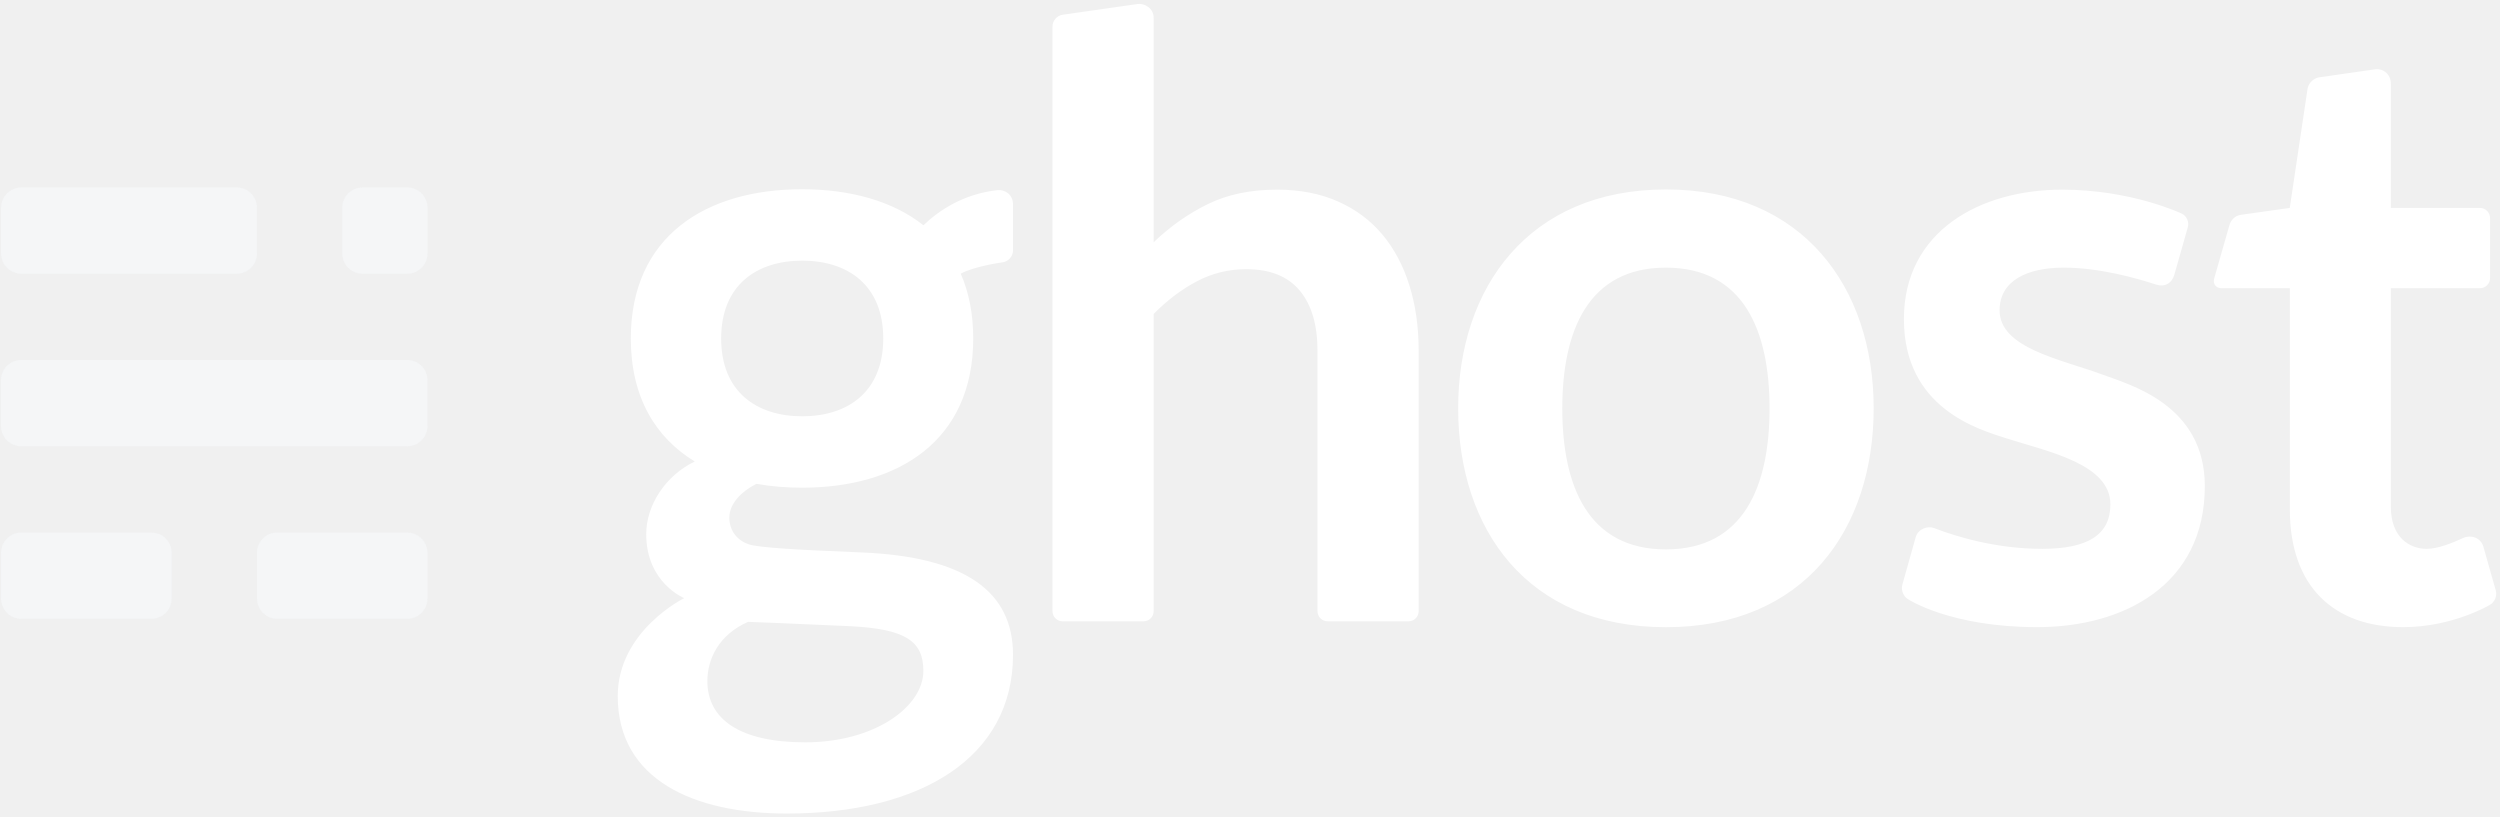
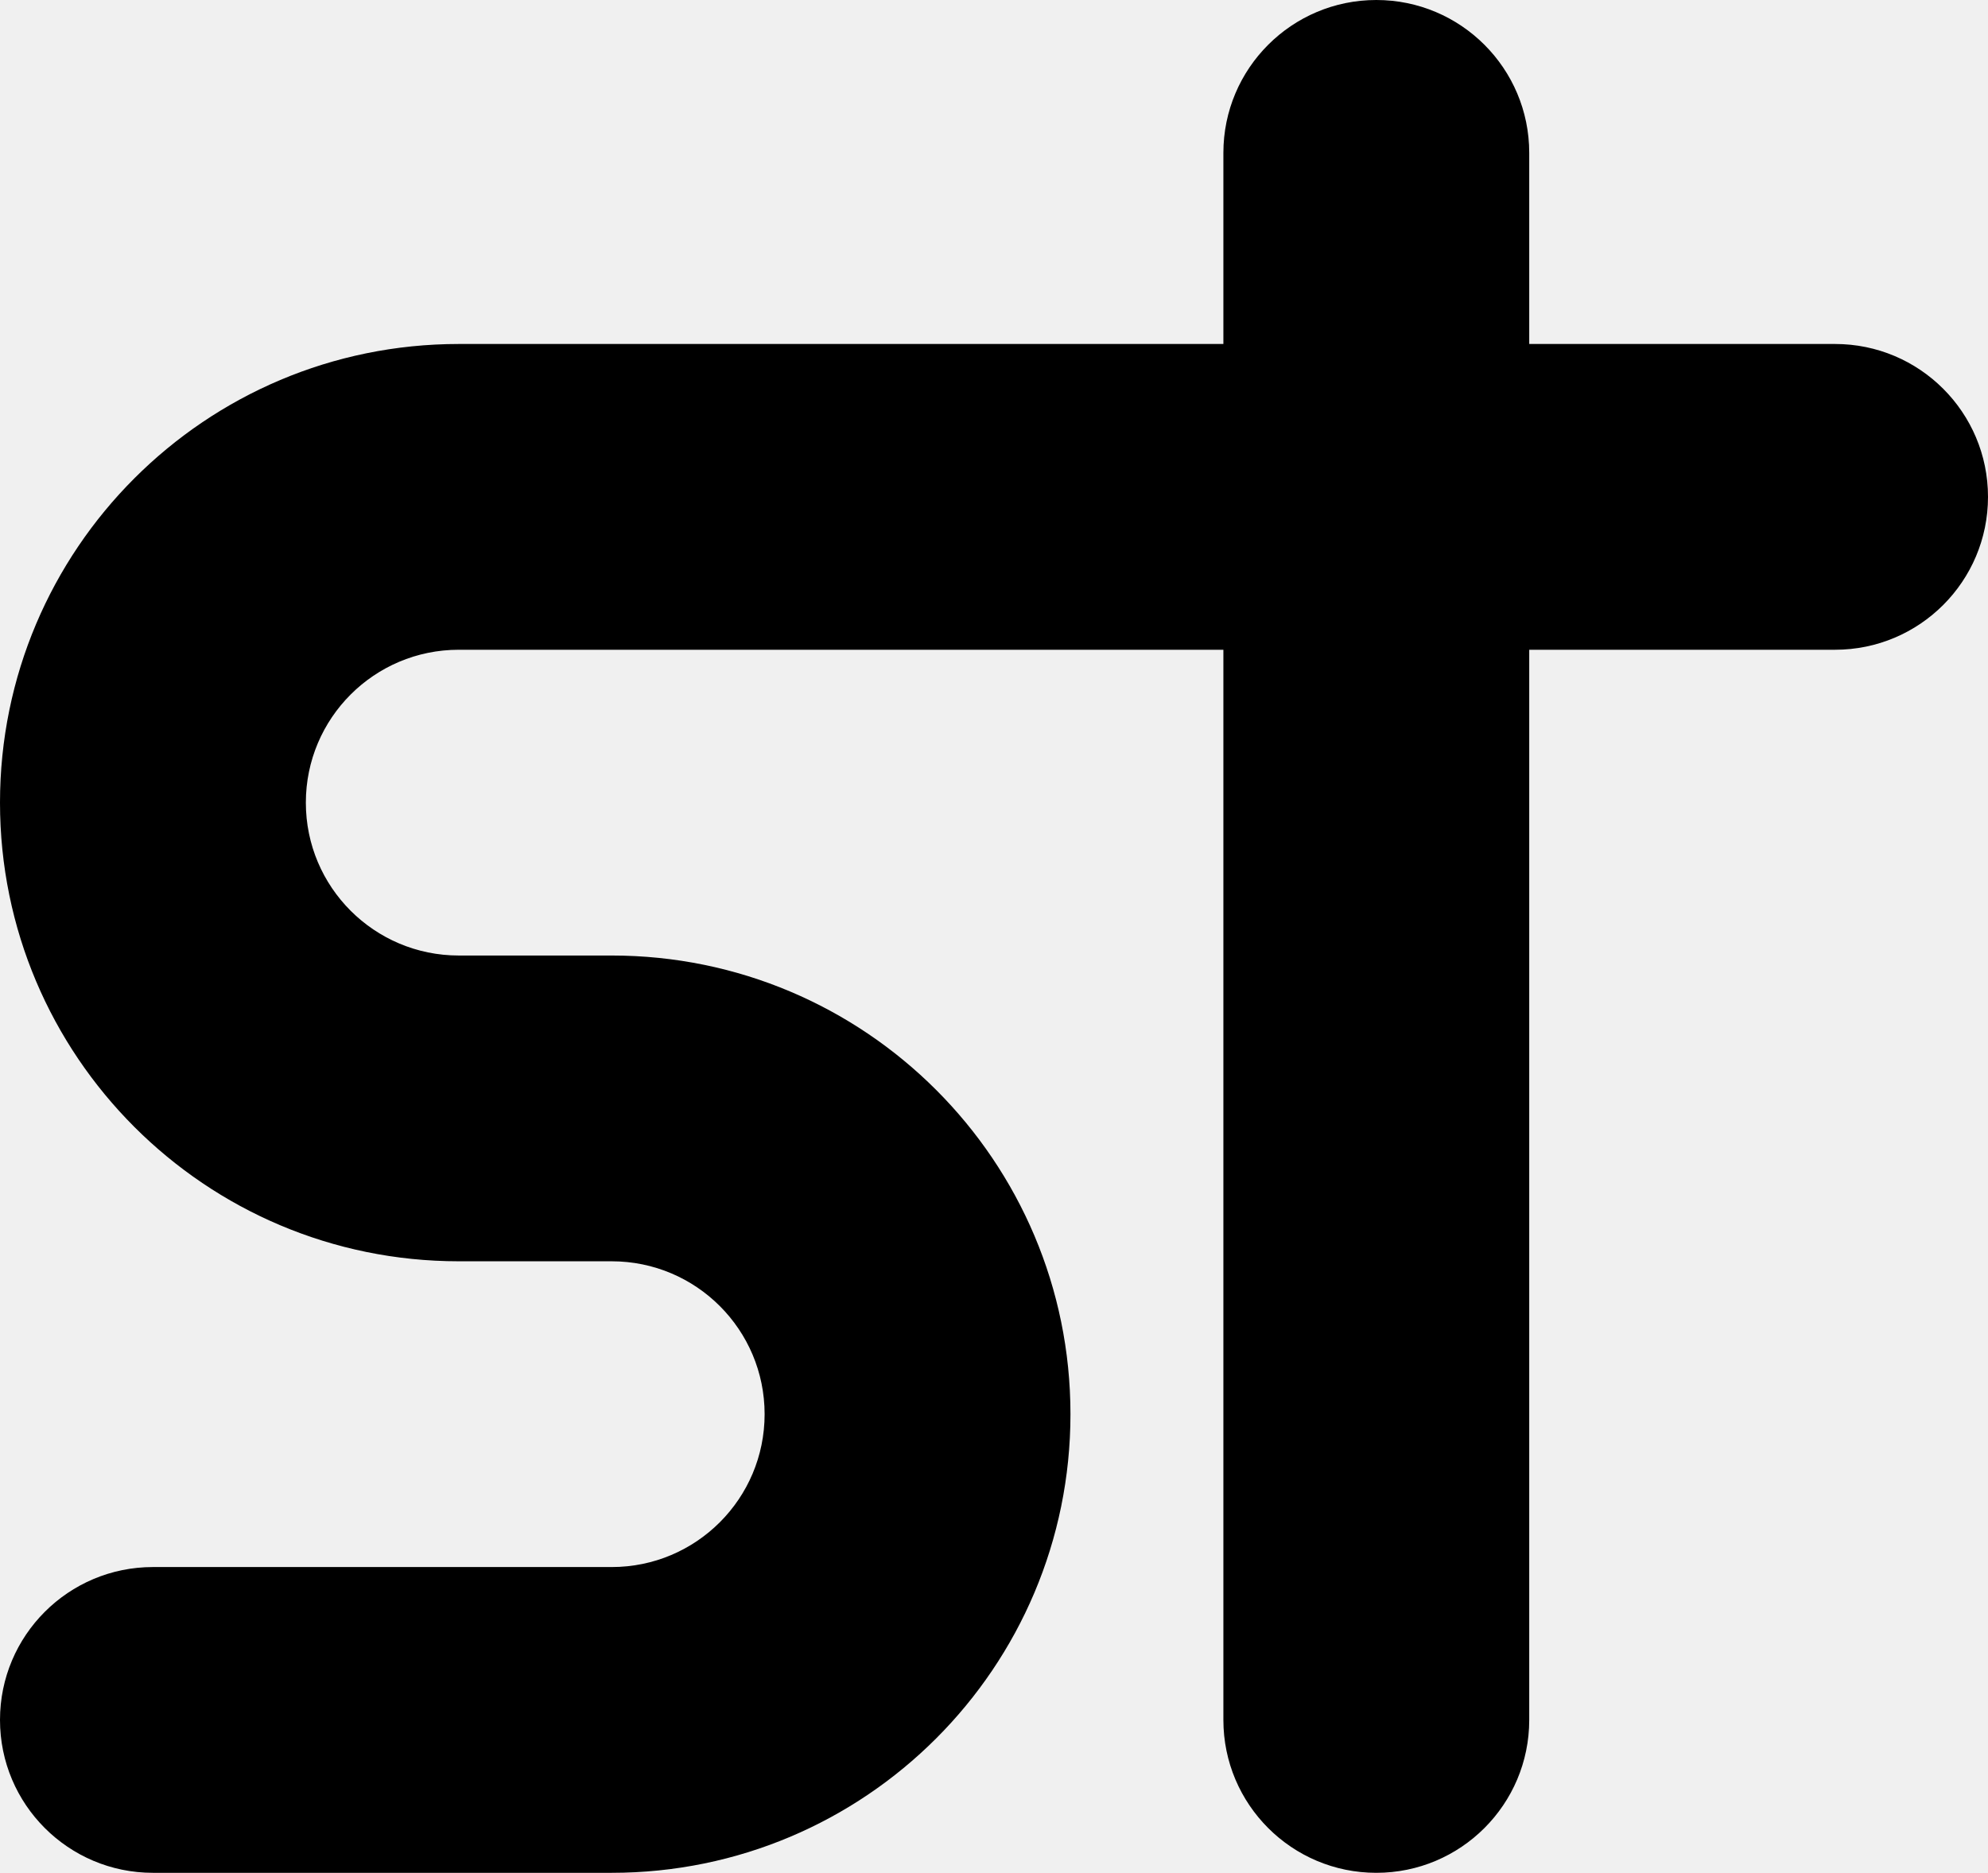
- <svg xmlns="http://www.w3.org/2000/svg" width="493" height="161">
-   <g fill="none" fill-rule="evenodd">
-     <g fill="#FFF">
-       <path d="M328.52 37.36c-27.017 0-40.97 19.323-40.97 43.16 0 23.837 13.61 43.162 40.97 43.162s40.968-19.325 40.968-43.163c0-23.836-13.954-43.16-40.969-43.16zm20.438 43.237c-.02 15.328-5.126 27.743-20.439 27.743-15.313 0-20.42-12.414-20.436-27.743v-.077c.016-15.327 5.124-27.741 20.437-27.741 15.312 0 20.419 12.414 20.438 27.741v.077zM207.553 5.19c0-1.103.885-2.124 1.984-2.282 0 0 13.577-1.95 14.784-2.115 1.366-.187 3.181.798 3.181 2.744v44.236c3.23-3.105 6.785-5.608 10.66-7.515 3.88-1.906 8.428-2.86 13.653-2.86 4.524 0 8.532.776 12.032 2.33 3.502 1.55 6.423 3.73 8.765 6.533 2.342 2.806 4.12 6.155 5.332 10.05 1.21 3.893 1.817 8.182 1.817 12.866v51.352a1.998 1.998 0 0 1-2.005 1.994h-15.942a2.006 2.006 0 0 1-2.004-1.994V69.177c0-5.118-1.171-9.081-3.513-11.888-2.344-2.803-5.857-4.206-10.543-4.206-3.446 0-6.675.79-9.69 2.37-3.016 1.58-5.87 3.73-8.562 6.455v58.617c0 1.104-.896 2-2.004 2h-15.941a2 2 0 0 1-2.004-1.997V5.189zM451.56 100.517V56.836h-13.482c-1.1 0-1.742-.87-1.443-1.915 0 0 2.741-9.59 3.001-10.495.261-.905.941-1.877 2.307-2.07l9.597-1.353 3.508-23.488c.163-1.092 1.18-2.104 2.274-2.26 0 0 9.192-1.31 10.963-1.578 1.673-.253 3.189.965 3.189 2.808v24.518h17.566c1.106 0 2.002.897 2.002 2.005v11.823a2 2 0 0 1-2.002 2.005h-17.566v43.078c0 6.019 3.623 8.319 7.095 8.319 2.123 0 5.03-1.14 7.198-2.158 1.34-.626 3.417-.162 3.954 1.73l2.45 8.645c.302 1.067-.247 2.364-1.226 2.86 0 0-7.283 4.364-17.053 4.364-13.728 0-22.332-8.081-22.332-23.157zM406.976 52.778c-7.084 0-12.657 2.475-12.657 8.432 0 7.44 12.011 9.606 20.234 12.64 5.497 2.027 20.238 5.98 20.238 22.016 0 19.479-15.994 27.807-33.055 27.807-17.062 0-25.4-5.465-25.4-5.465-.962-.527-1.5-1.822-1.2-2.889 0 0 2.104-7.52 2.64-9.387.485-1.68 2.415-2.27 3.645-1.792 4.391 1.712 12.32 4.092 21.283 4.092 9.075 0 13.465-2.803 13.465-8.777 0-7.951-12.254-10.381-20.358-12.967-5.583-1.78-20.36-5.93-20.36-23.566 0-17.373 15.082-25.524 31.202-25.524 13.645 0 23.507 4.691 23.507 4.691 1.01.426 1.585 1.634 1.284 2.697 0 0-2.24 7.894-2.653 9.357-.489 1.739-1.899 2.537-3.667 1.957-3.888-1.277-11.197-3.322-18.148-3.322zM196.663 37.495c-6.695.776-11.472 3.963-14.562 6.93-6.068-4.81-14.49-7.105-23.944-7.105-18.953 0-33.76 9.252-33.76 29.426 0 11.582 4.873 19.562 12.614 24.26-5.749 2.752-9.577 8.592-9.577 14.333 0 9.604 7.501 12.612 7.501 12.612s-13.116 6.439-13.116 19.32c0 16.492 15.004 23.16 33.338 23.16 26.428 0 44.61-11.041 44.61-31.313 0-12.477-9.439-19.364-30.009-20.183-12.207-.488-20.114-.932-22.073-1.588-2.588-.87-3.86-2.965-3.86-5.28 0-2.554 2.074-4.986 5.345-6.656 2.853.51 5.863.763 8.99.763 18.968 0 33.761-9.225 33.761-29.427 0-4.898-.874-9.15-2.464-12.784 2.787-1.504 8.334-2.246 8.334-2.246 1.091-.174 1.976-1.213 1.975-2.31l-.001-9.132c0-1.88-1.588-2.955-3.102-2.78zm-49.13 85.133s9.954.381 19.9.847c11.172.523 14.654 2.958 14.654 8.81 0 7.15-9.71 14.104-23.28 14.104-12.88 0-19.314-4.533-19.314-12.08 0-4.33 2.26-9.173 8.04-11.68zm10.66-40.536c-8.978 0-15.983-4.824-15.983-15.346 0-10.523 7.011-15.346 15.983-15.346 8.974 0 15.984 4.81 15.984 15.346 0 10.536-7.002 15.346-15.984 15.346z" />
-     </g>
-     <g opacity=".7" transform="translate(0 36)" fill="#F6F8FA">
-       <path d="M.21 73.017c0-2.209 1.784-4 3.99-4h25.66a3.994 3.994 0 0 1 3.992 4v9.015c0 2.21-1.785 4-3.991 4H4.2a3.994 3.994 0 0 1-3.992-4v-9.015zM50.672 73.017c0-2.209 1.784-4 4.006-4h25.61a4.001 4.001 0 0 1 4.006 4v9.015c0 2.21-1.784 4-4.006 4h-25.61a4.001 4.001 0 0 1-4.006-4v-9.015z" />
-       <rect x=".184" y="34.99" width="84.121" height="17.014" rx="4" />
-       <path d="M.21 4.963c0-2.208 1.795-4 4.001-4h42.465a4 4 0 0 1 4.002 4v9.015c0 2.209-1.796 4-4.002 4H4.211a4 4 0 0 1-4.002-4V4.963z" />
-       <rect x="67.494" y=".964" width="16.821" height="17.013" rx="4" />
+ <svg xmlns="http://www.w3.org/2000/svg" width="1300px" height="1225px" viewBox="0 0 1300 1225" version="1.1">
+   <defs />
+   <g id="Page-1" stroke="none" stroke-width="1" fill="none" fill-rule="evenodd">
+     <g id="Artboard" transform="translate(-350, -388)" fill="#000000">
+       <path d="M1150,1513 L1150,813 L650,813 L650,613 L1150,613 L1150,488 C1150,432.772 1194.772,388 1250,388 C1305.228,388 1350,432.772 1350,488 L1350,613 L1550,613 C1605.228,613 1650,657.772 1650,713 C1650,768.228 1605.228,813 1550,813 L1350,813 L1350,1513 C1350,1568.228 1305.228,1613 1250,1613 C1194.772,1613 1150,1568.228 1150,1513 Z M650,813 C594.772,813 550,857.772 550,913 C550,968.228 594.772,1013 650,1013 L750,1013 C915.685,1013 1050,1147.315 1050,1313 C1050,1478.685 915.685,1613 750,1613 L450,1613 C394.772,1613 350,1568.228 350,1513 C350,1457.772 394.772,1413 450,1413 L529.268,1413 L508.535,1413 L750,1413 C805.228,1413 850,1368.228 850,1313 C850,1257.772 805.228,1213 750,1213 L650,1213 C484.315,1213 350,1078.685 350,913 C350,747.315 484.315,613 650,613 L650,813 Z" id="Combined-Shape" />
    </g>
  </g>
</svg>
